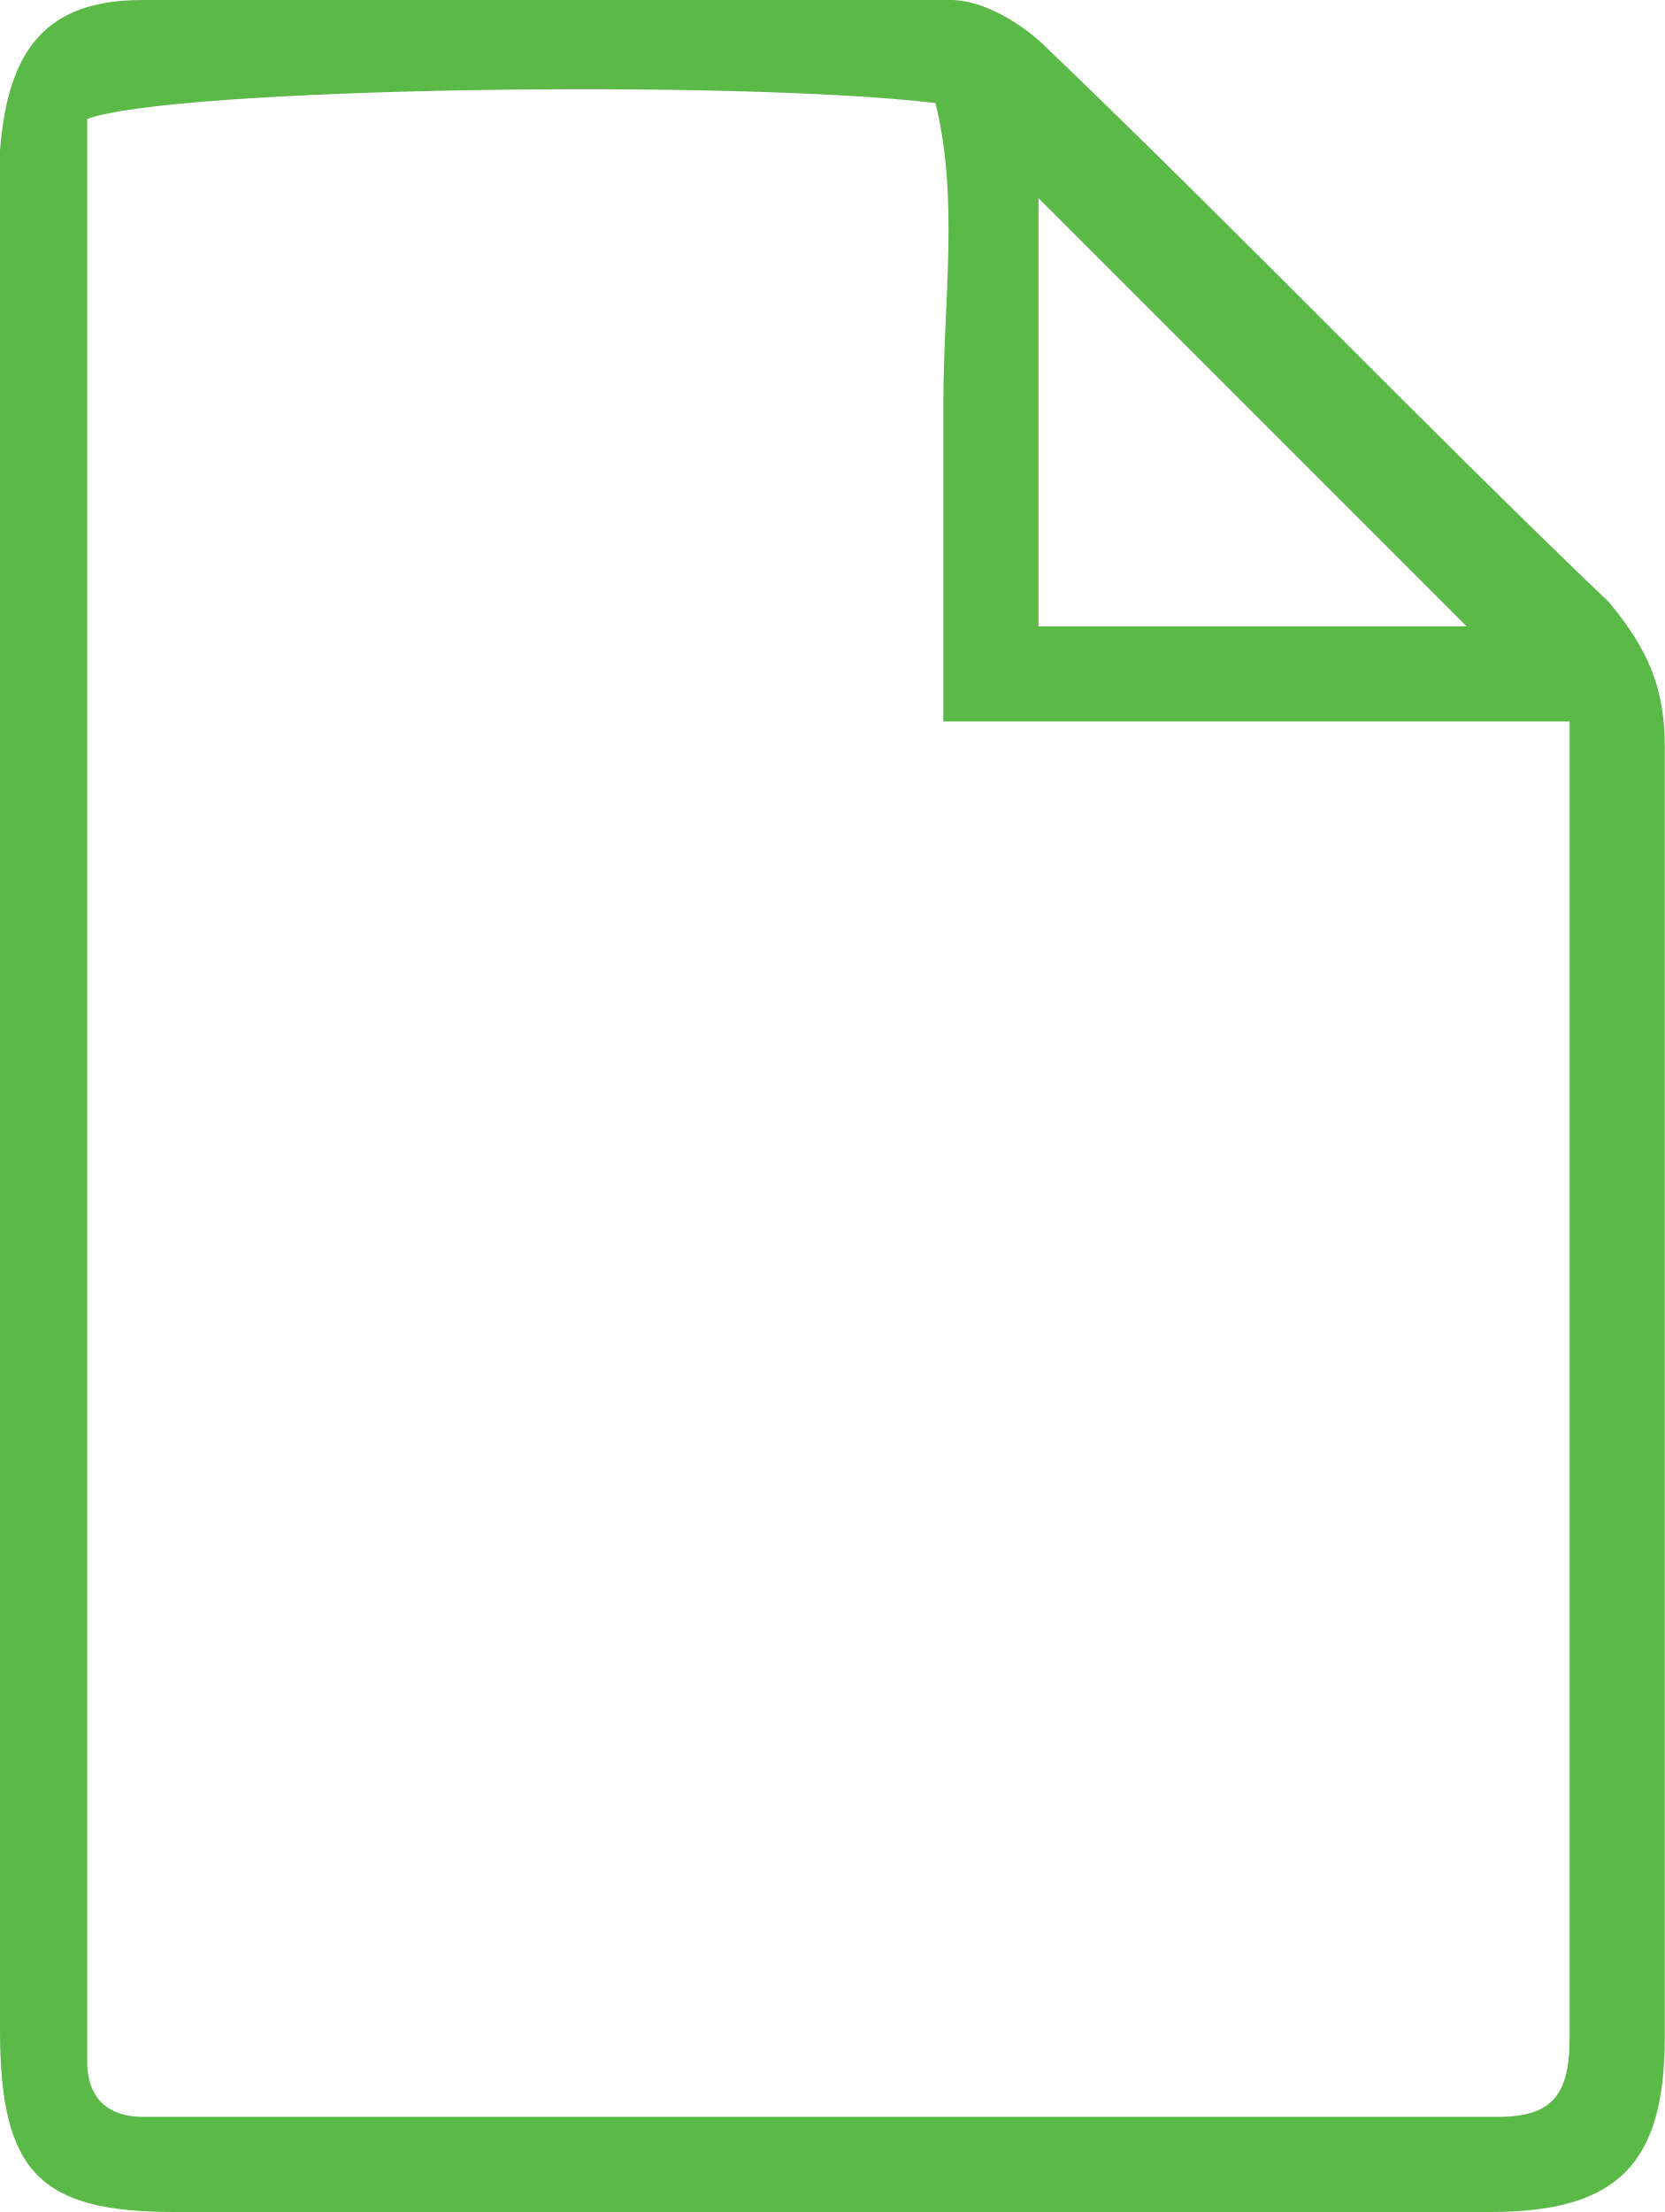
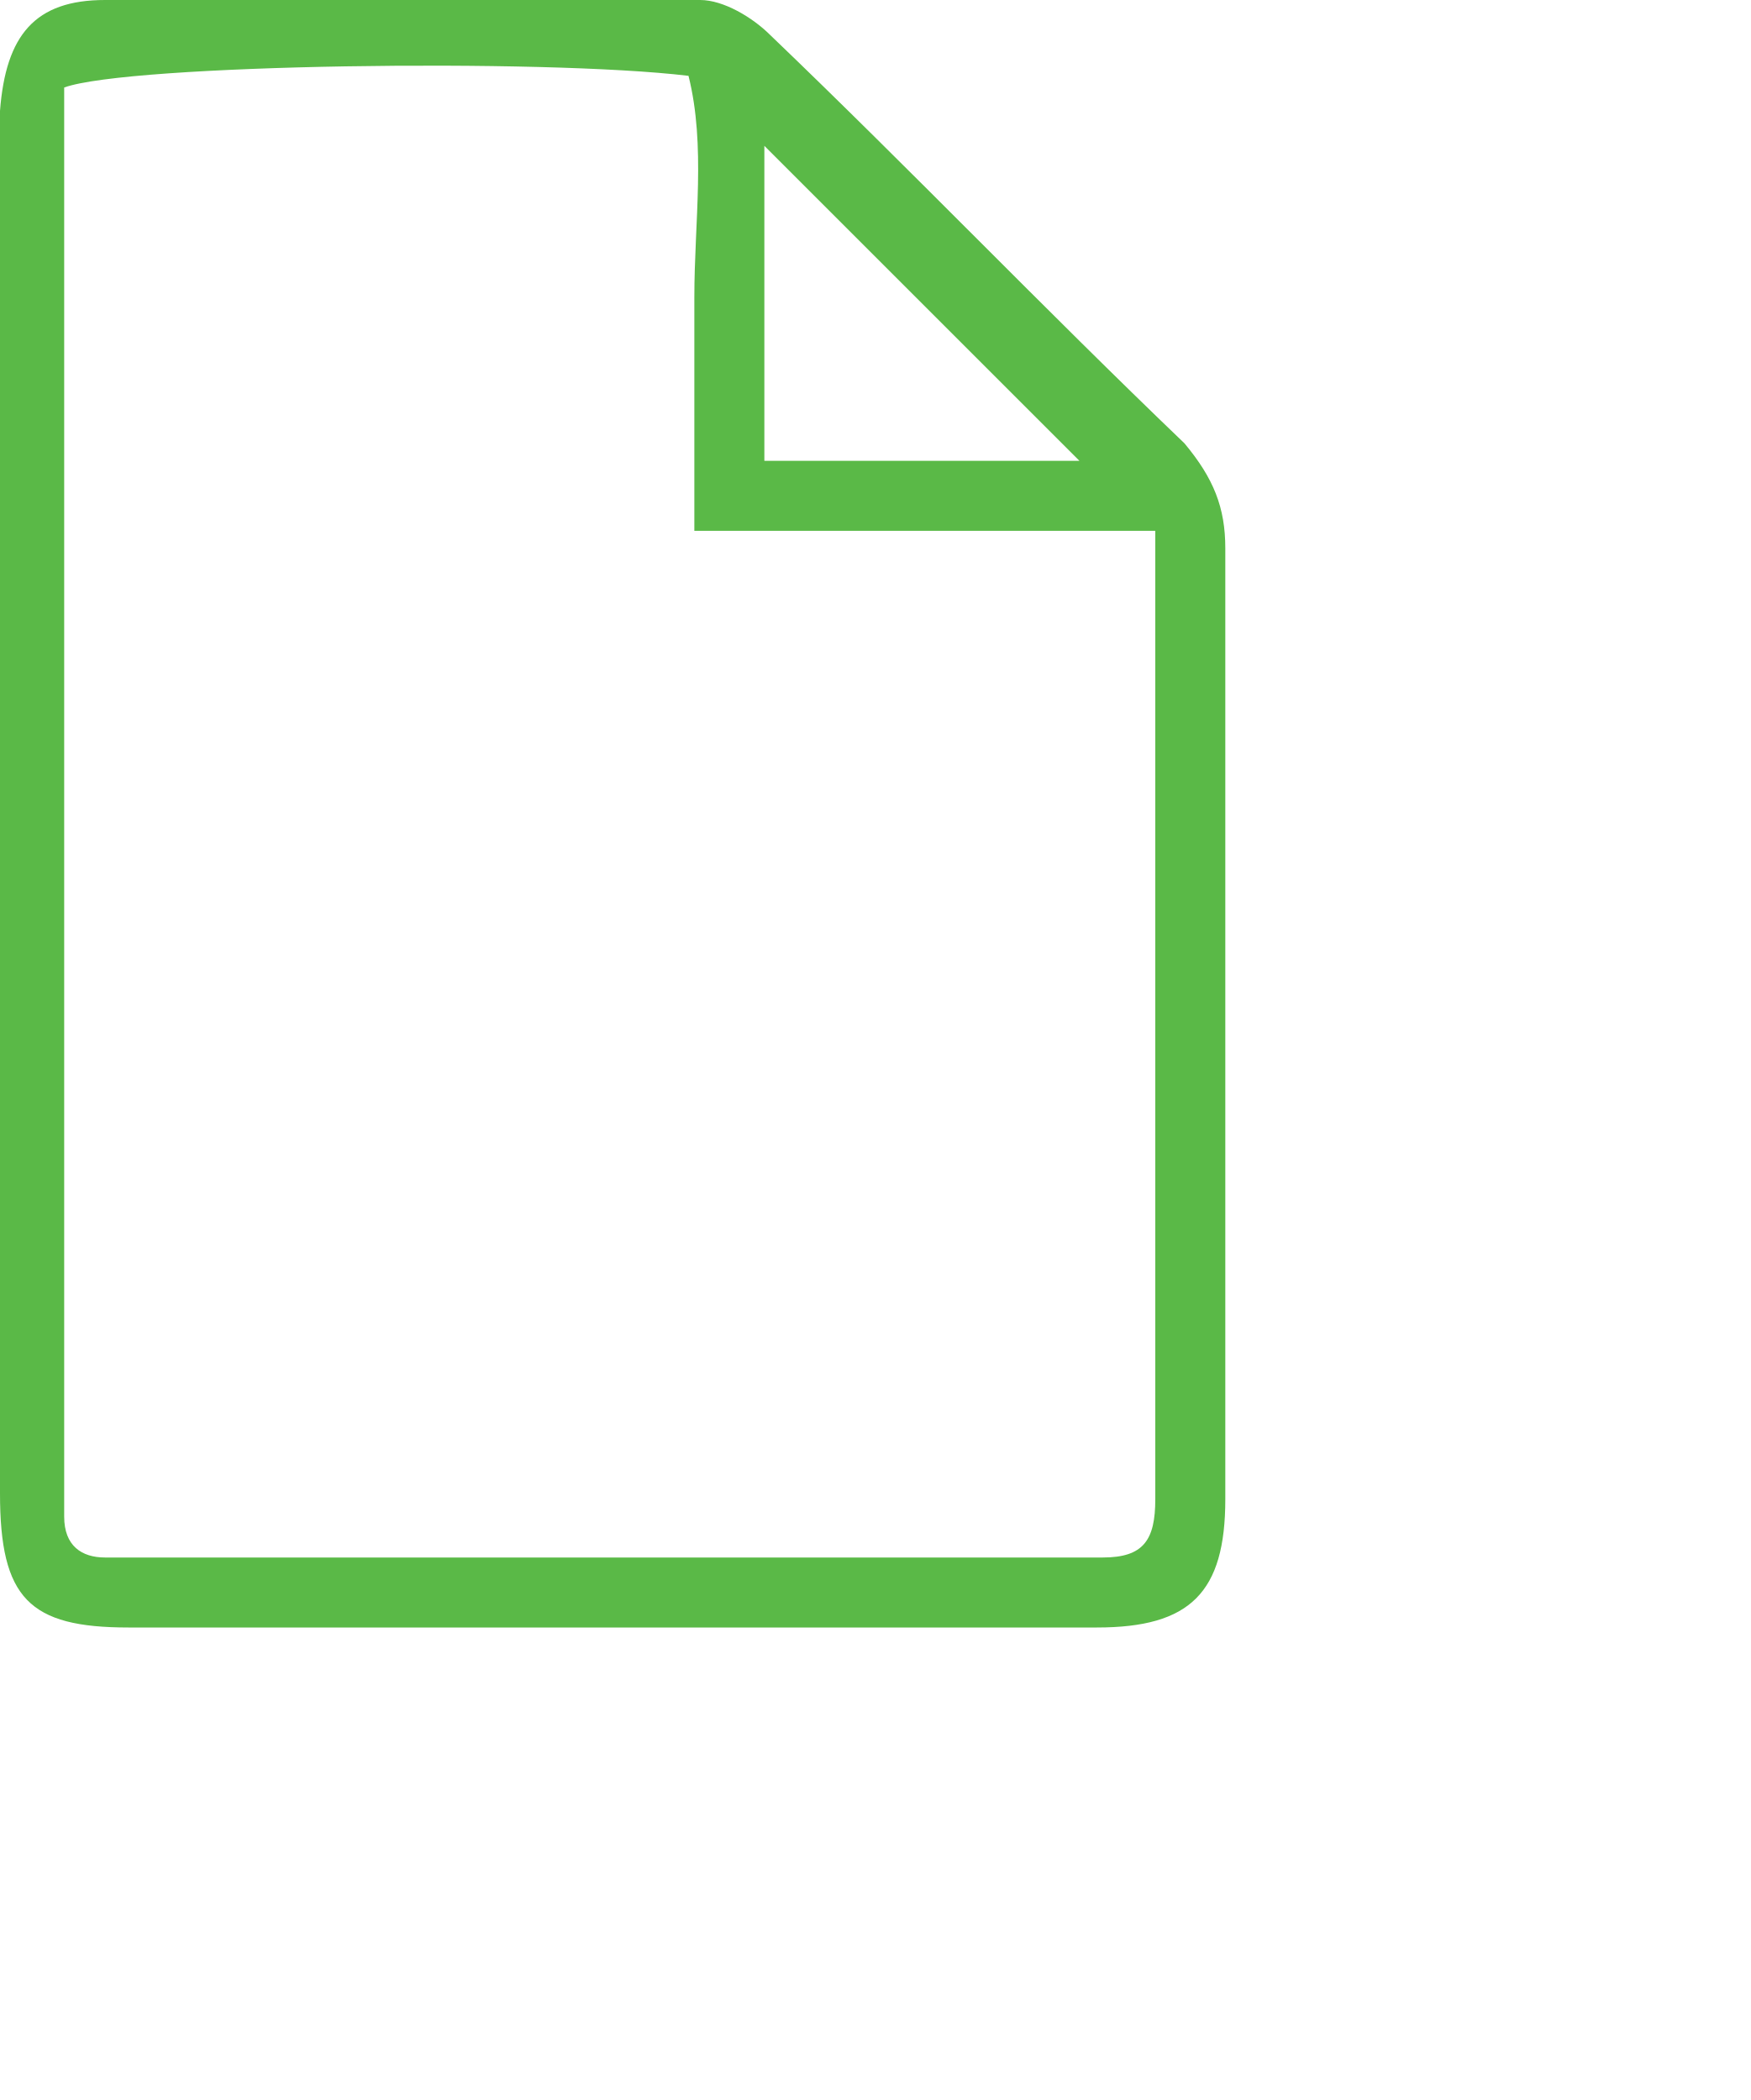
- <svg xmlns="http://www.w3.org/2000/svg" version="1.1" x="0px" y="0px" width="21px" height="27.9px" viewBox="0 0 21 27.9" style="enable-background:new 0 0 21 27.9;" xml:space="preserve">
-   <style type="text/css">
- 	.st0{fill:#5AB947;}
- </style>
-   <defs>
- </defs>
-   <path class="st0" d="M0,13.9c0-3.7,0-7.3,0-11c0-0.3,0-0.7,0-1C0.1,0.6,0.6,0,1.8,0c3.4,0,6.8,0,10.2,0c0.4,0,0.9,0.3,1.2,0.6  c2.4,2.3,4.7,4.7,7.1,7C20.8,8.2,21,8.7,21,9.4c0,3.8,0,7.6,0,11.4c0,1.6,0,3.3,0,4.9c0,1.6-0.6,2.2-2.2,2.2c-5.5,0-11,0-16.6,0  c-1.7,0-2.2-0.5-2.2-2.3C0,21.7,0,17.8,0,13.9z M19.8,9.1c-2.7,0-5.2,0-7.9,0c0-1.4,0-2.7,0-4c0-1.3,0.2-2.6-0.1-3.8  C9.3,1,2.2,1.1,1.1,1.5c0,0.4,0,0.8,0,1.2c0,7.5,0,15,0,22.5c0,0.3,0,0.5,0,0.8c0,0.5,0.3,0.7,0.7,0.7c0.3,0,0.6,0,0.9,0  c5.1,0,10.2,0,15.4,0c0.3,0,0.5,0,0.8,0c0.7,0,0.9-0.3,0.9-1c0-0.2,0-0.4,0-0.6c0-4.8,0-9.6,0-14.5C19.8,10.2,19.8,9.8,19.8,9.1z   M13.1,2.5c0,1.7,0,3.5,0,5.4c1.9,0,3.7,0,5.4,0C16.7,6.1,14.9,4.3,13.1,2.5z" />
+ <svg xmlns="http://www.w3.org/2000/svg" width="30" height="36">
+   <path d="M0 13.9v-11-1C.1.6.6 0 1.8 0H12c.4 0 .9.3 1.2.6 2.4 2.3 4.7 4.7 7.1 7 .5.6.7 1.1.7 1.8v16.3c0 1.6-.6 2.2-2.2 2.2H2.2c-1.7 0-2.2-.5-2.2-2.3V13.9zm19.8-4.8h-7.9v-4c0-1.3.2-2.6-.1-3.8-2.5-.3-9.6-.2-10.7.2V26c0 .5.3.7.7.7h17.1c.7 0 .9-.3.9-1v-.6-14.5-1.5zm-6.7-6.6v5.4h5.4l-5.4-5.4z" fill="#5ab947" />
</svg>
